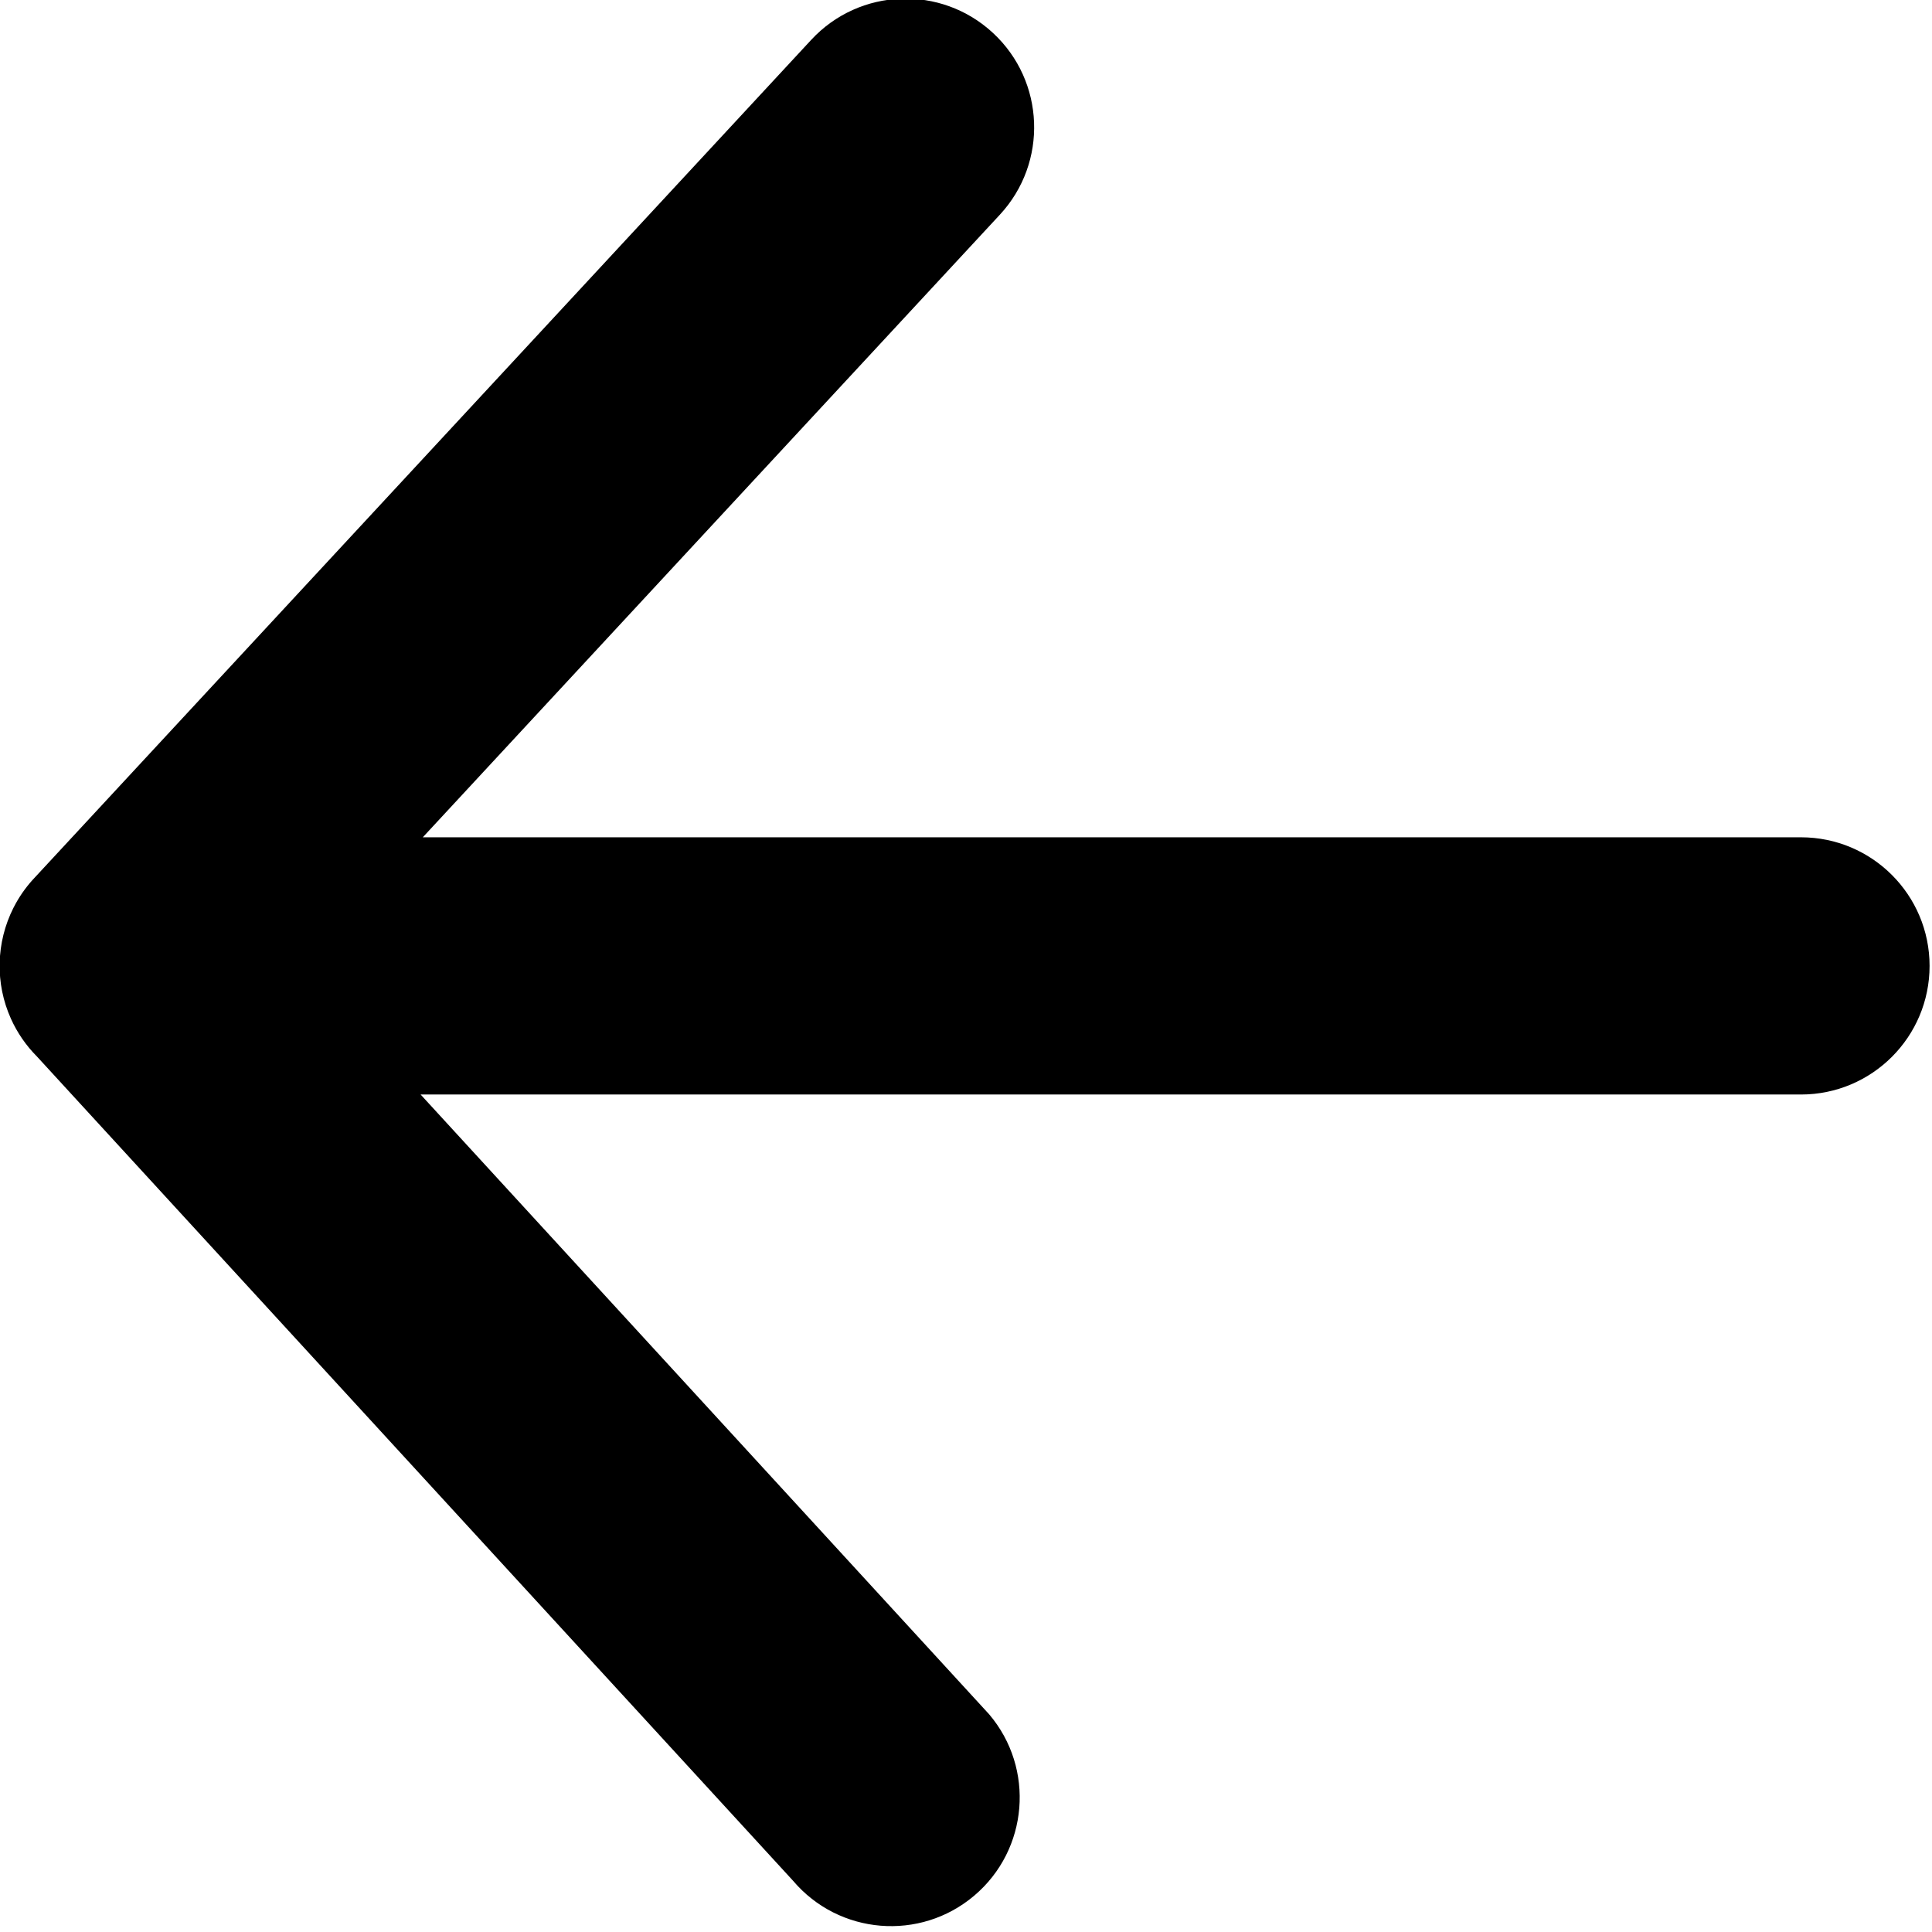
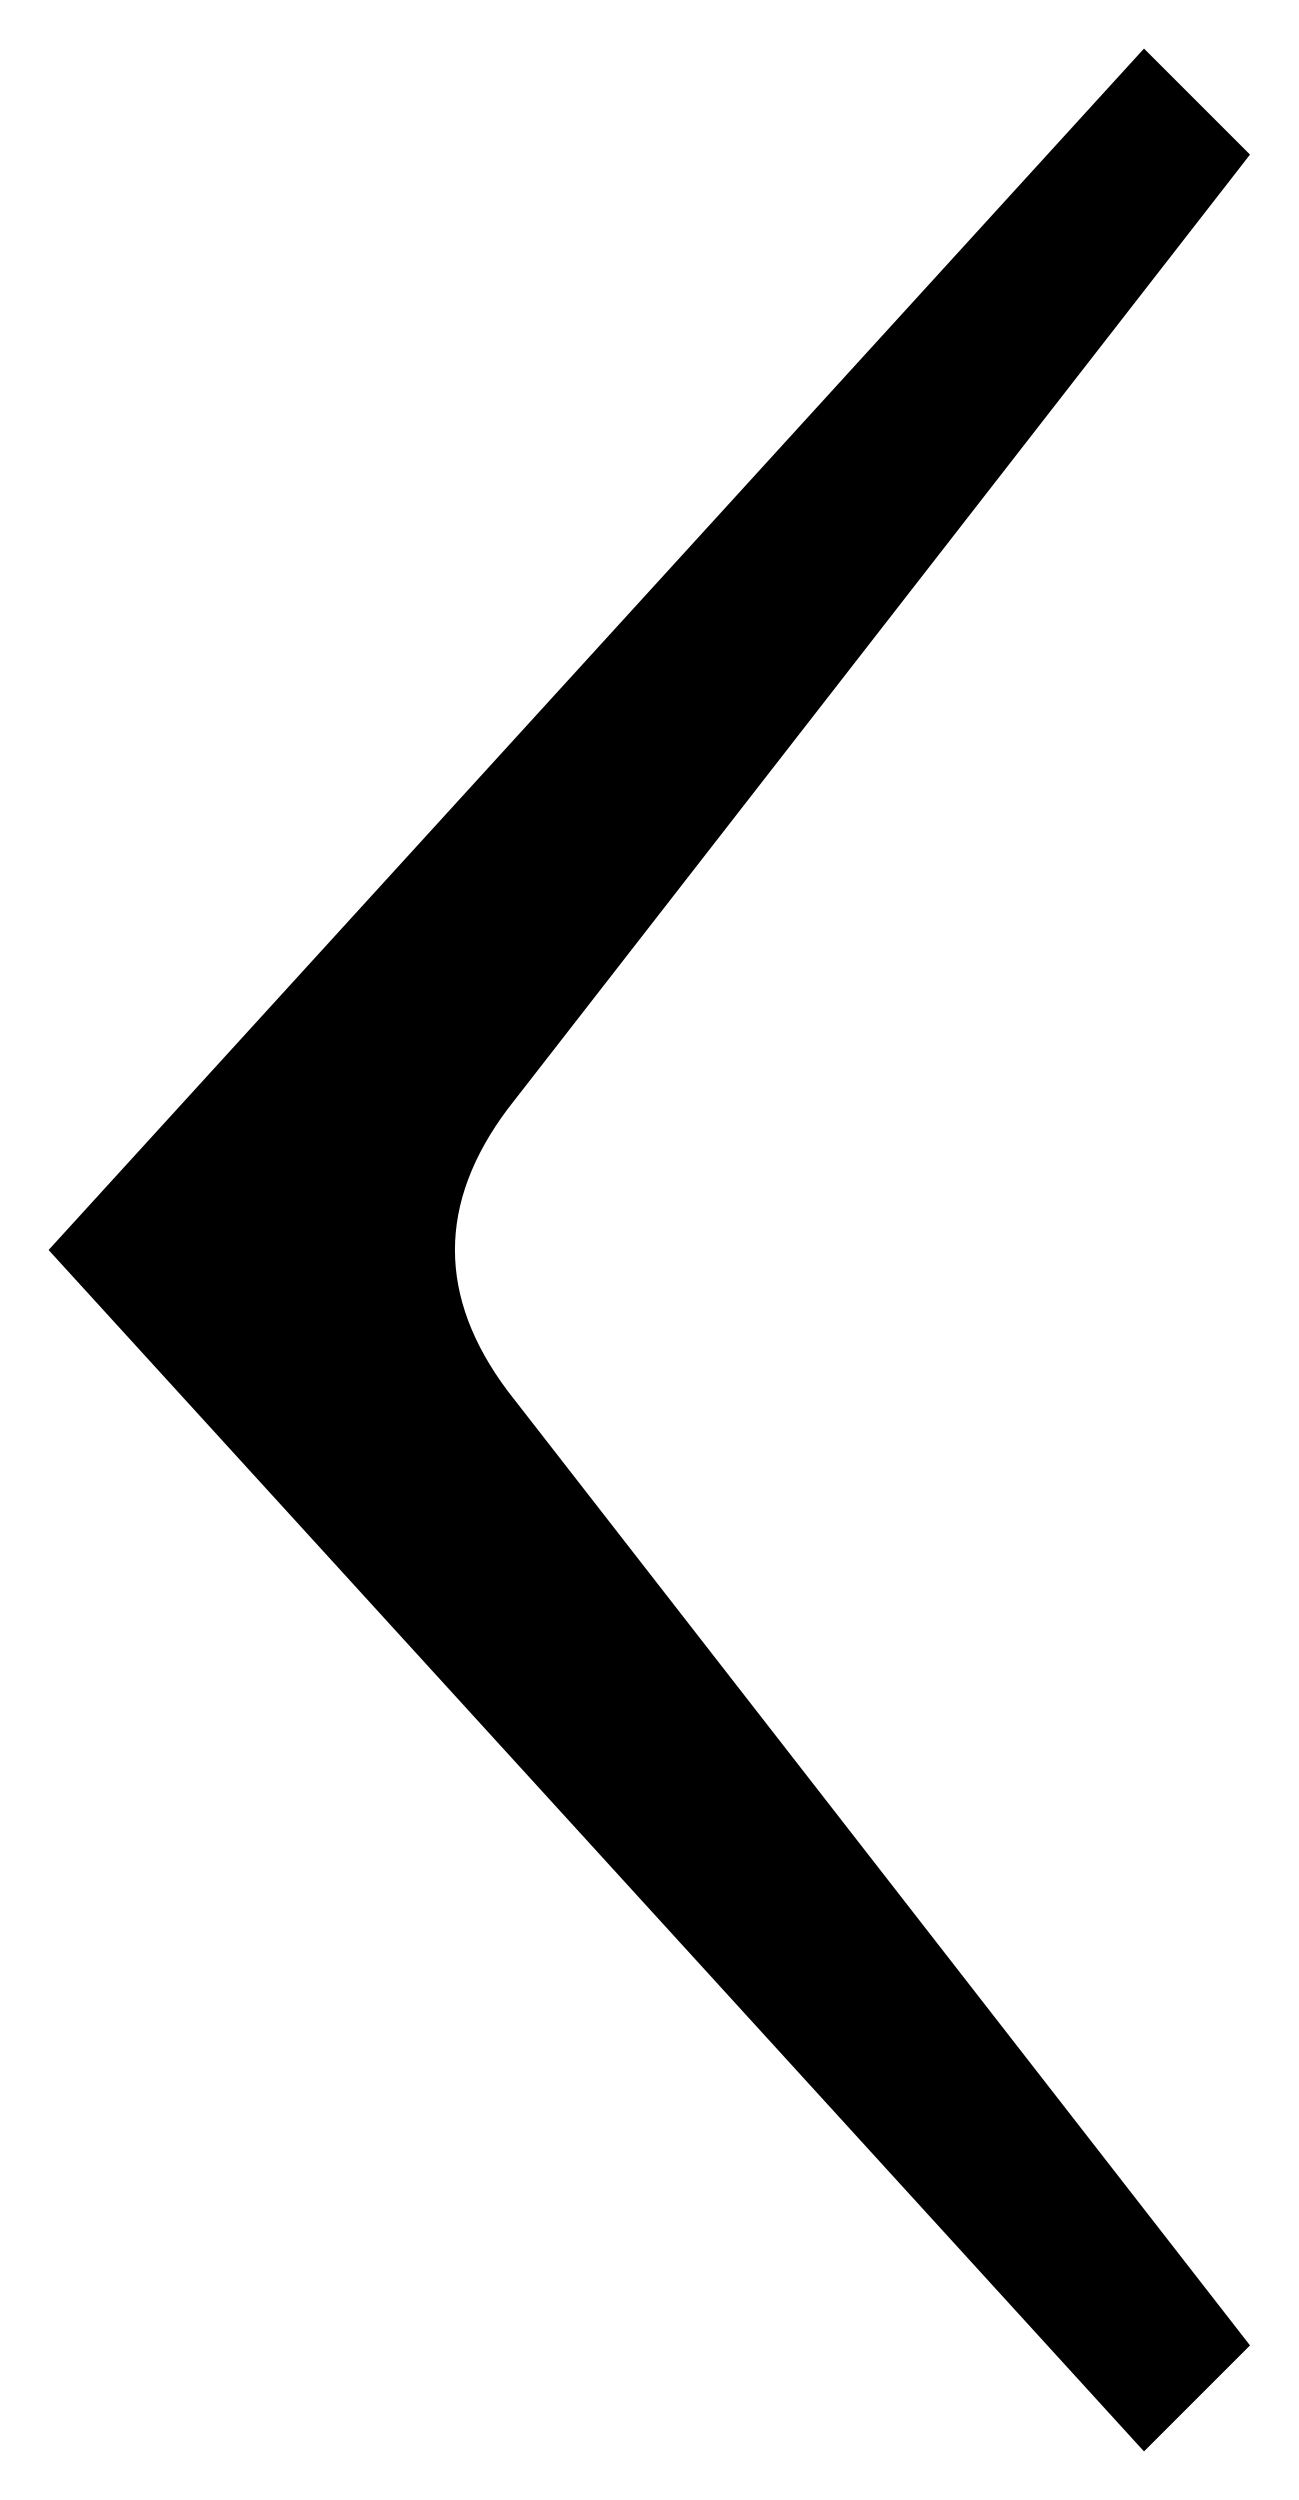
- <svg xmlns="http://www.w3.org/2000/svg" fill="#000000" width="800px" height="800px" viewBox="0 0 1024 1024">
-   <path d="M222.927 580.115l301.354 328.512c24.354 28.708 20.825 71.724-7.883 96.078s-71.724 20.825-96.078-7.883L19.576 559.963a67.846 67.846 0 01-13.784-20.022 68.03 68.03 0 01-5.977-29.488l.001-.063a68.343 68.343 0 017.265-29.134 68.28 68.28 0 011.384-2.6 67.59 67.59 0 0110.102-13.687L429.966 21.113c25.592-27.611 68.721-29.247 96.331-3.656s29.247 68.721 3.656 96.331L224.088 443.784h730.46c37.647 0 68.166 30.519 68.166 68.166s-30.519 68.166-68.166 68.166H222.927z" />
+ <svg xmlns="http://www.w3.org/2000/svg" viewBox="602 -1014 588 1132">
+   <path transform="scale(1,-1)" fill="currentColor" d="M624 448 1120 992 1168 944 832 512Q784 448 832 384L1168 -48L1120 -96Z" />
</svg>
